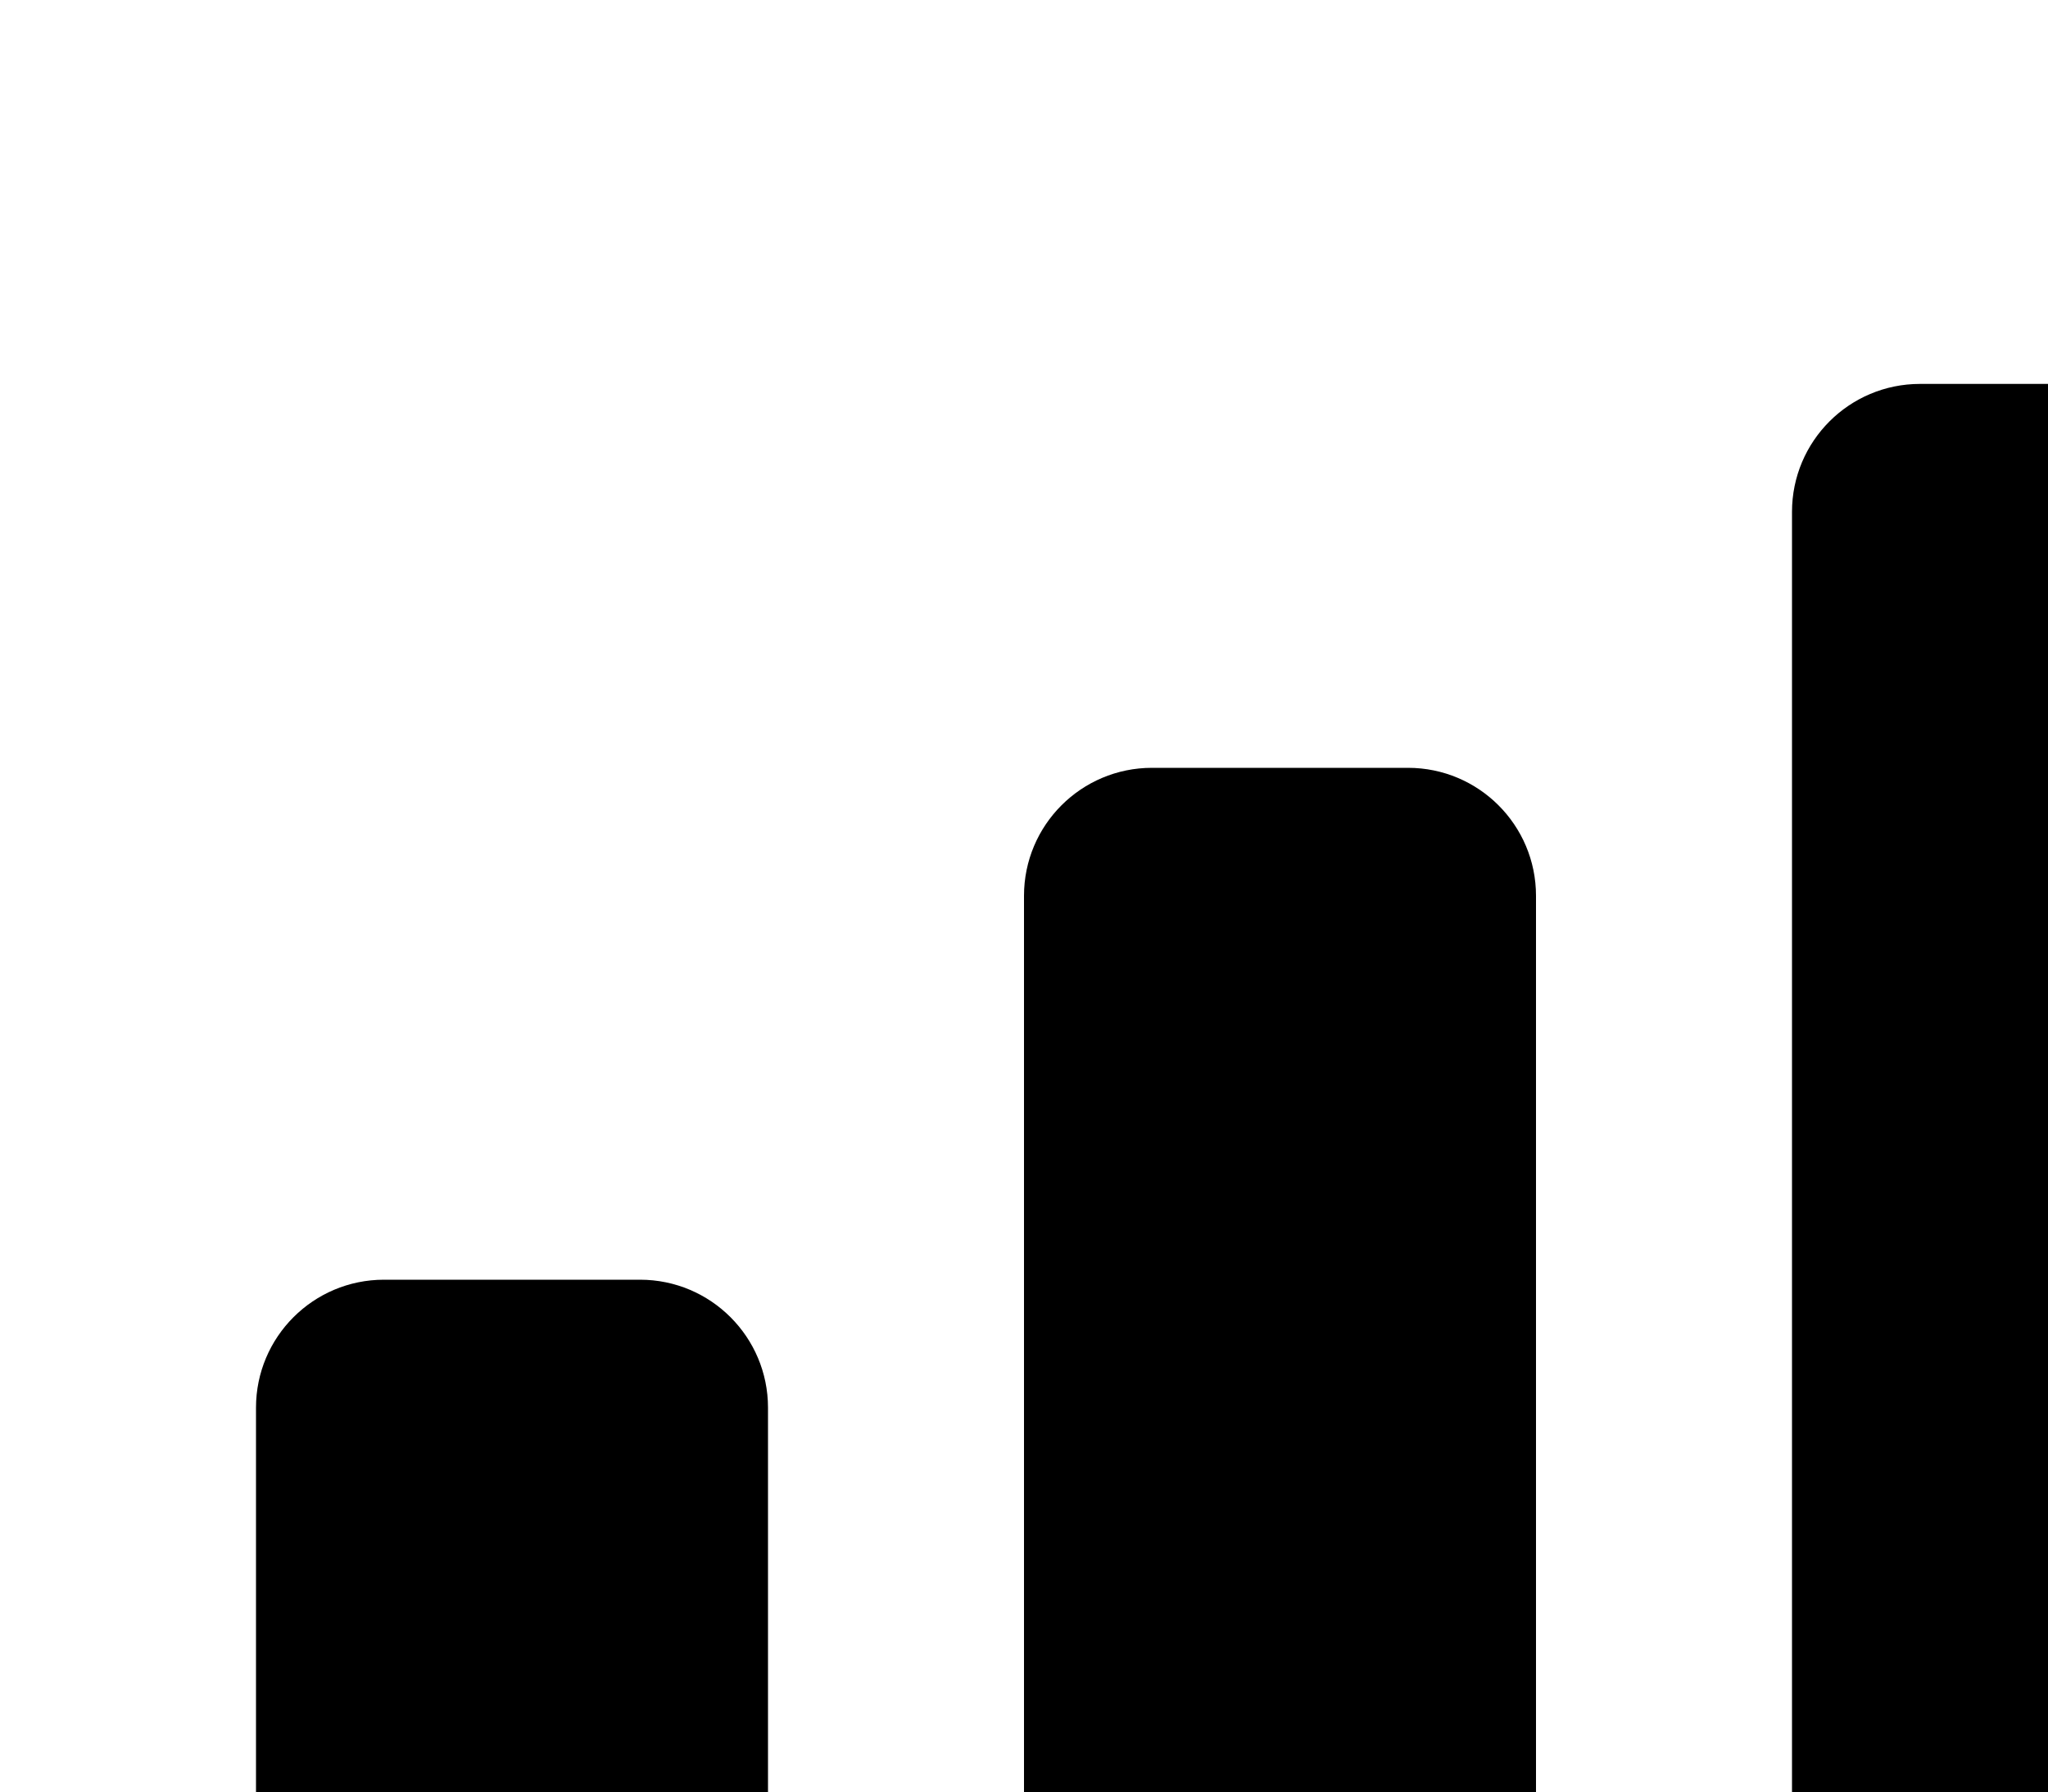
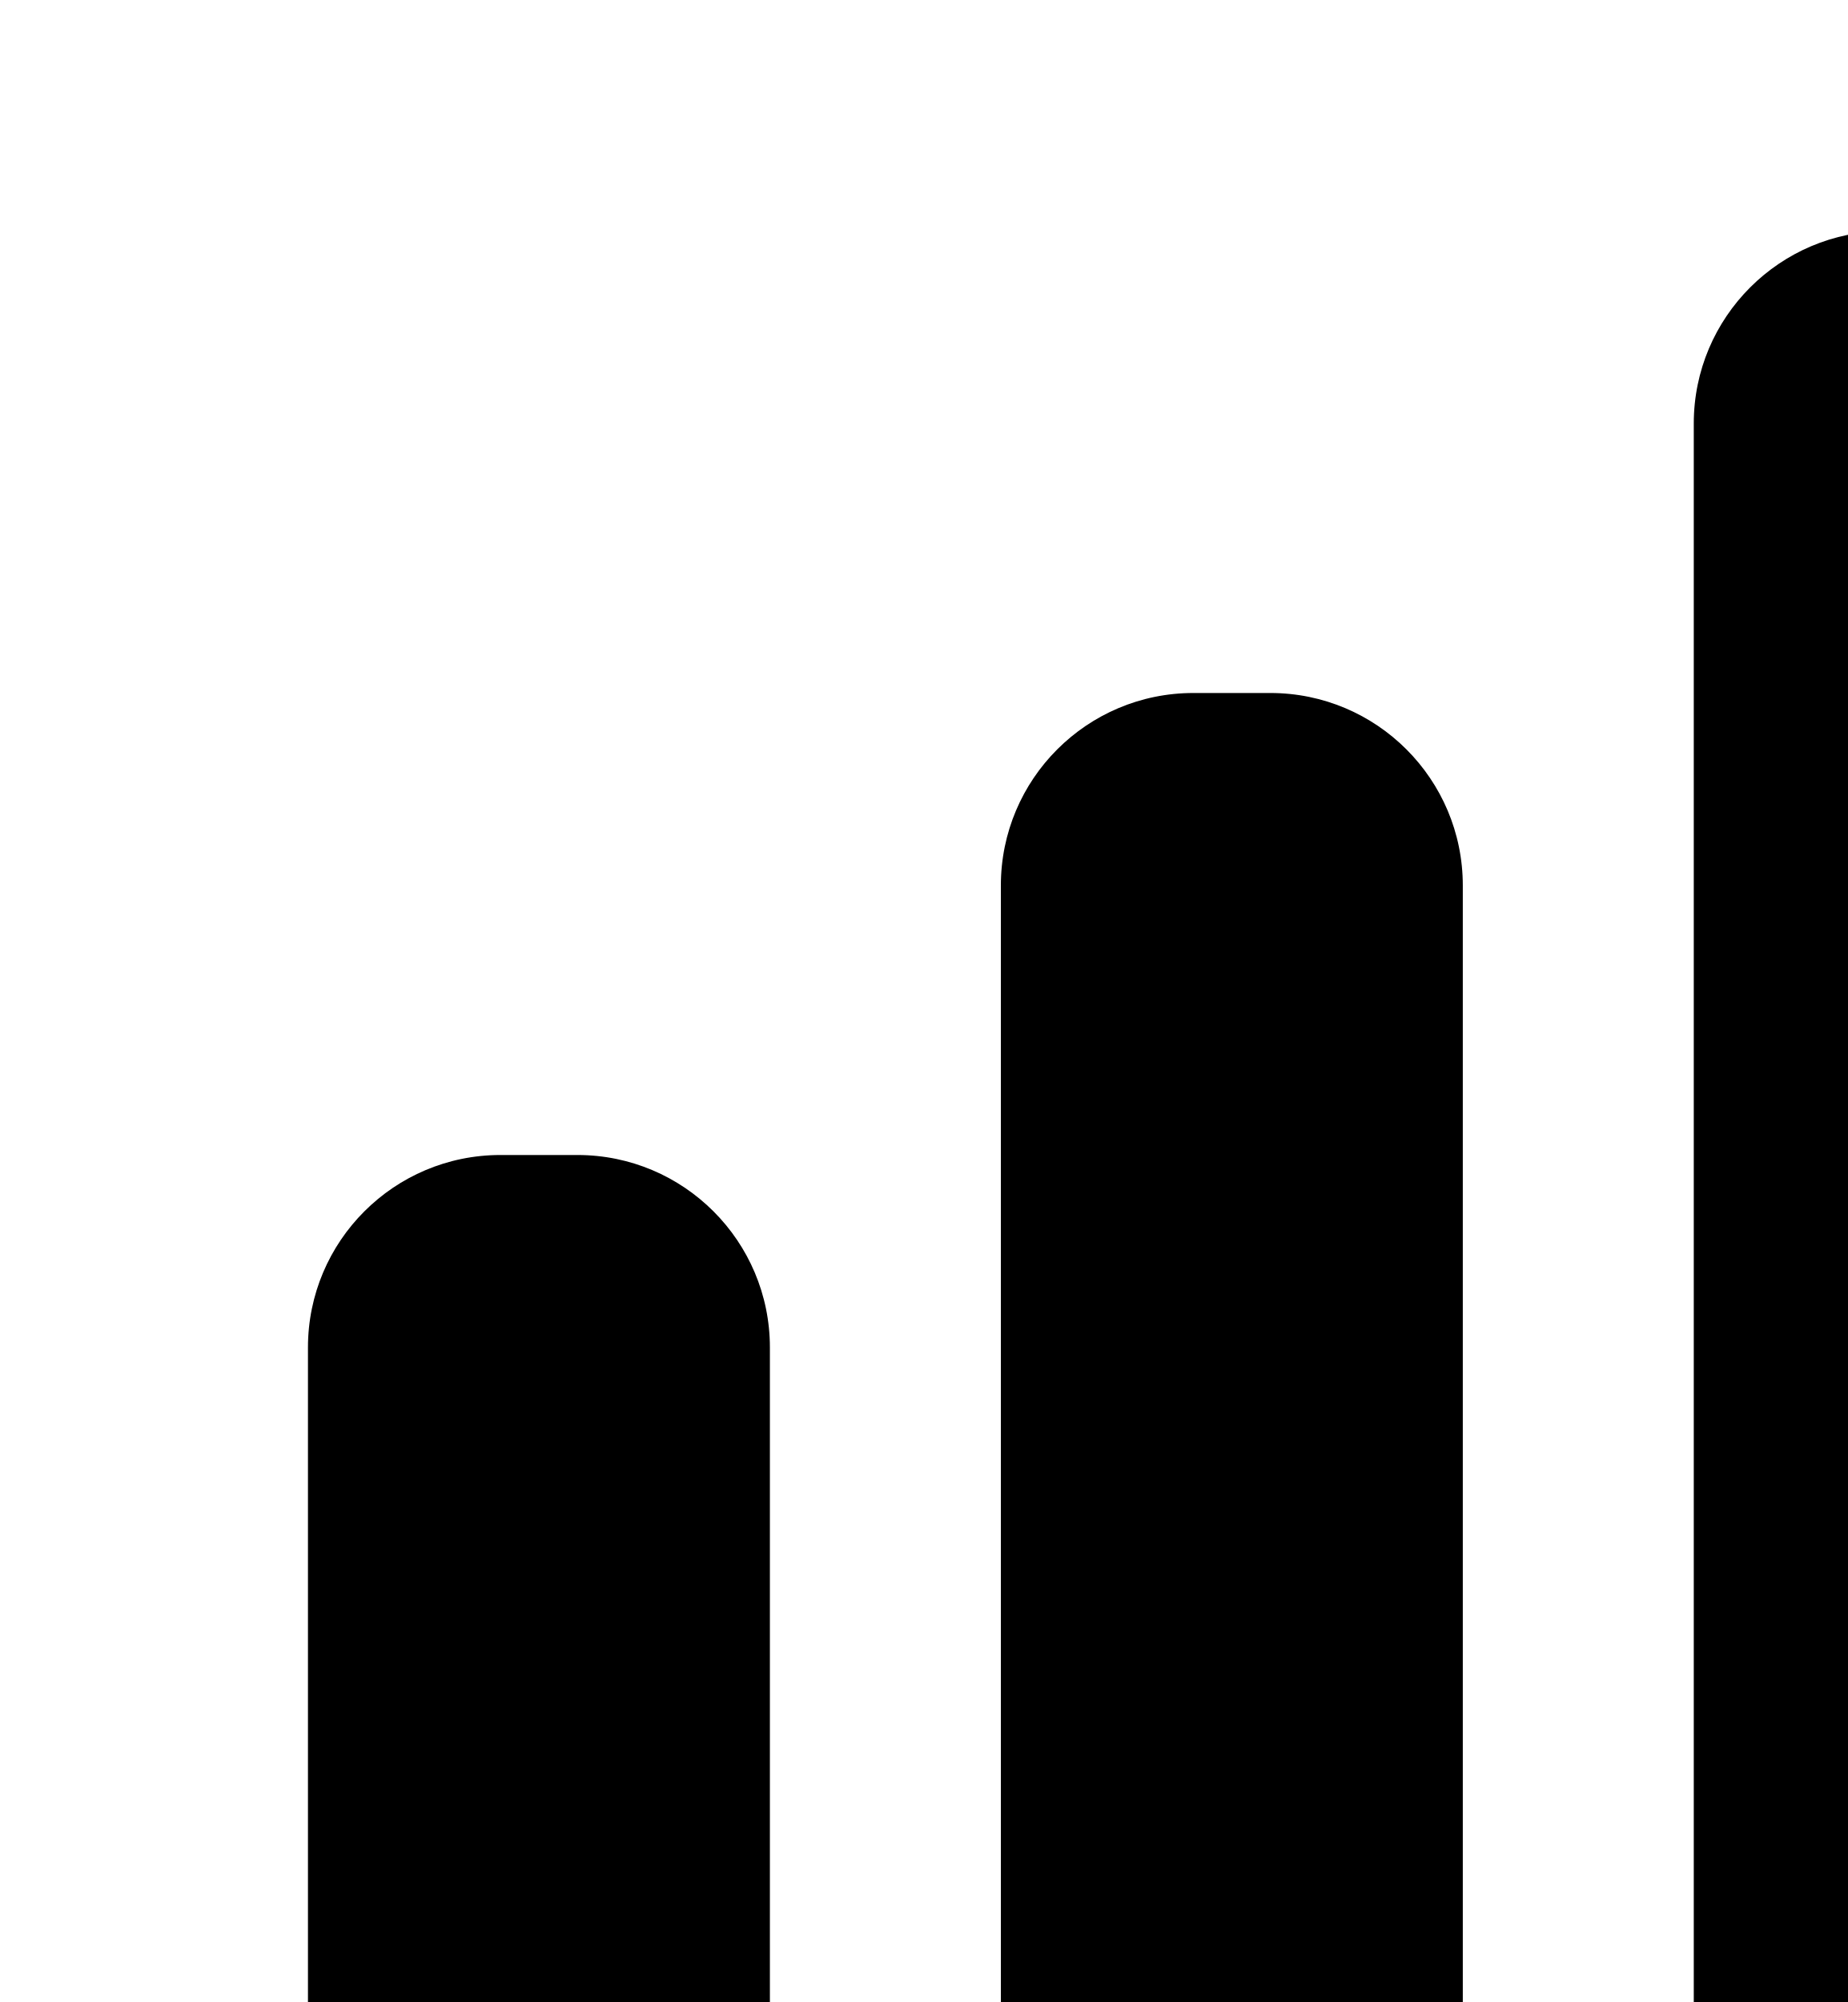
- <svg xmlns="http://www.w3.org/2000/svg" aria-hidden="true" fill="currentColor" id="icon-heroicons-chart-bar-solid" viewbox="0 0 20 20">
-   <path d="M2 11a1 1 0 011-1h2a1 1 0 011 1v5a1 1 0 01-1 1H3a1 1 0 01-1-1v-5zM8 7a1 1 0 011-1h2a1 1 0 011 1v9a1 1 0 01-1 1H9a1 1 0 01-1-1V7zM14 4a1 1 0 011-1h2a1 1 0 011 1v12a1 1 0 01-1 1h-2a1 1 0 01-1-1V4z">
+ <svg xmlns="http://www.w3.org/2000/svg" aria-hidden="true" fill="currentColor" id="icon-heroicons-chart-bar-solid" viewbox="0 0 24 24">
+   <path d="M18.375 2.25c-1.035 0-1.875.84-1.875 1.875v15.75c0 1.035.84 1.875 1.875 1.875h.75c1.035 0 1.875-.84 1.875-1.875V4.125c0-1.036-.84-1.875-1.875-1.875h-.75zM9.75 8.625c0-1.036.84-1.875 1.875-1.875h.75c1.036 0 1.875.84 1.875 1.875v11.25c0 1.035-.84 1.875-1.875 1.875h-.75a1.875 1.875 0 01-1.875-1.875V8.625zM3 13.125c0-1.036.84-1.875 1.875-1.875h.75c1.036 0 1.875.84 1.875 1.875v6.75c0 1.035-.84 1.875-1.875 1.875h-.75A1.875 1.875 0 013 19.875v-6.75z">
 </path>
</svg>
